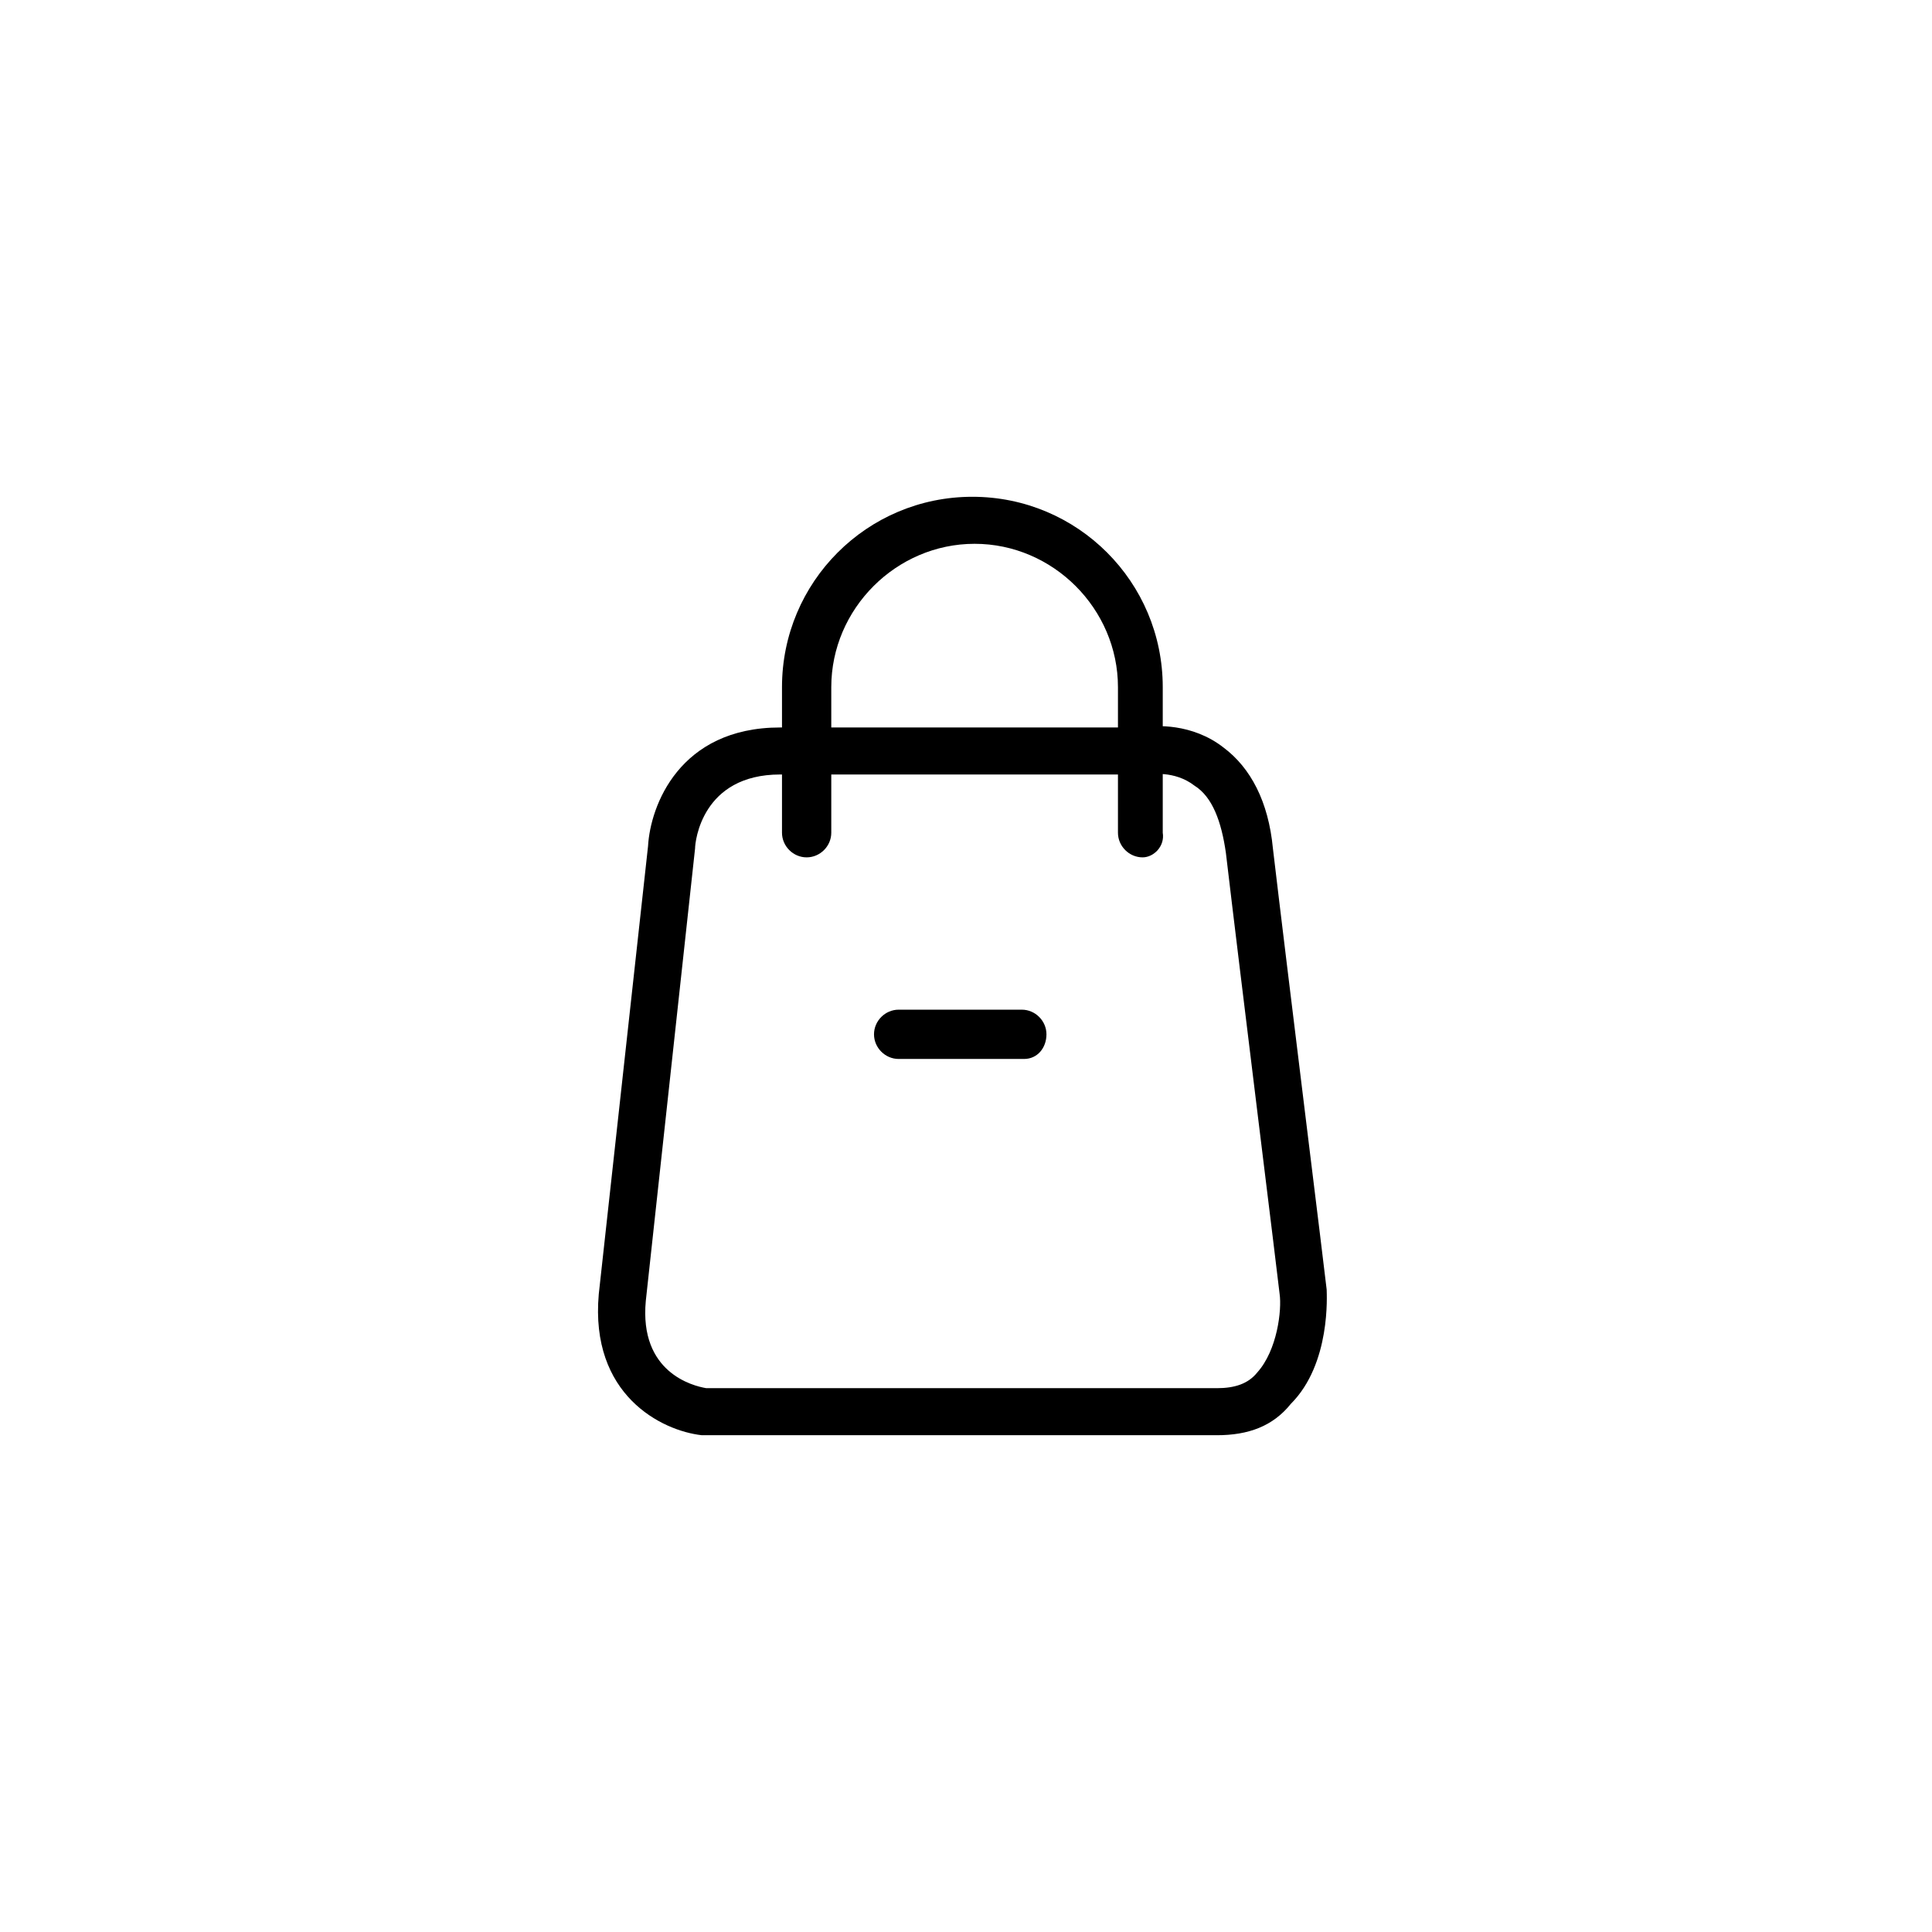
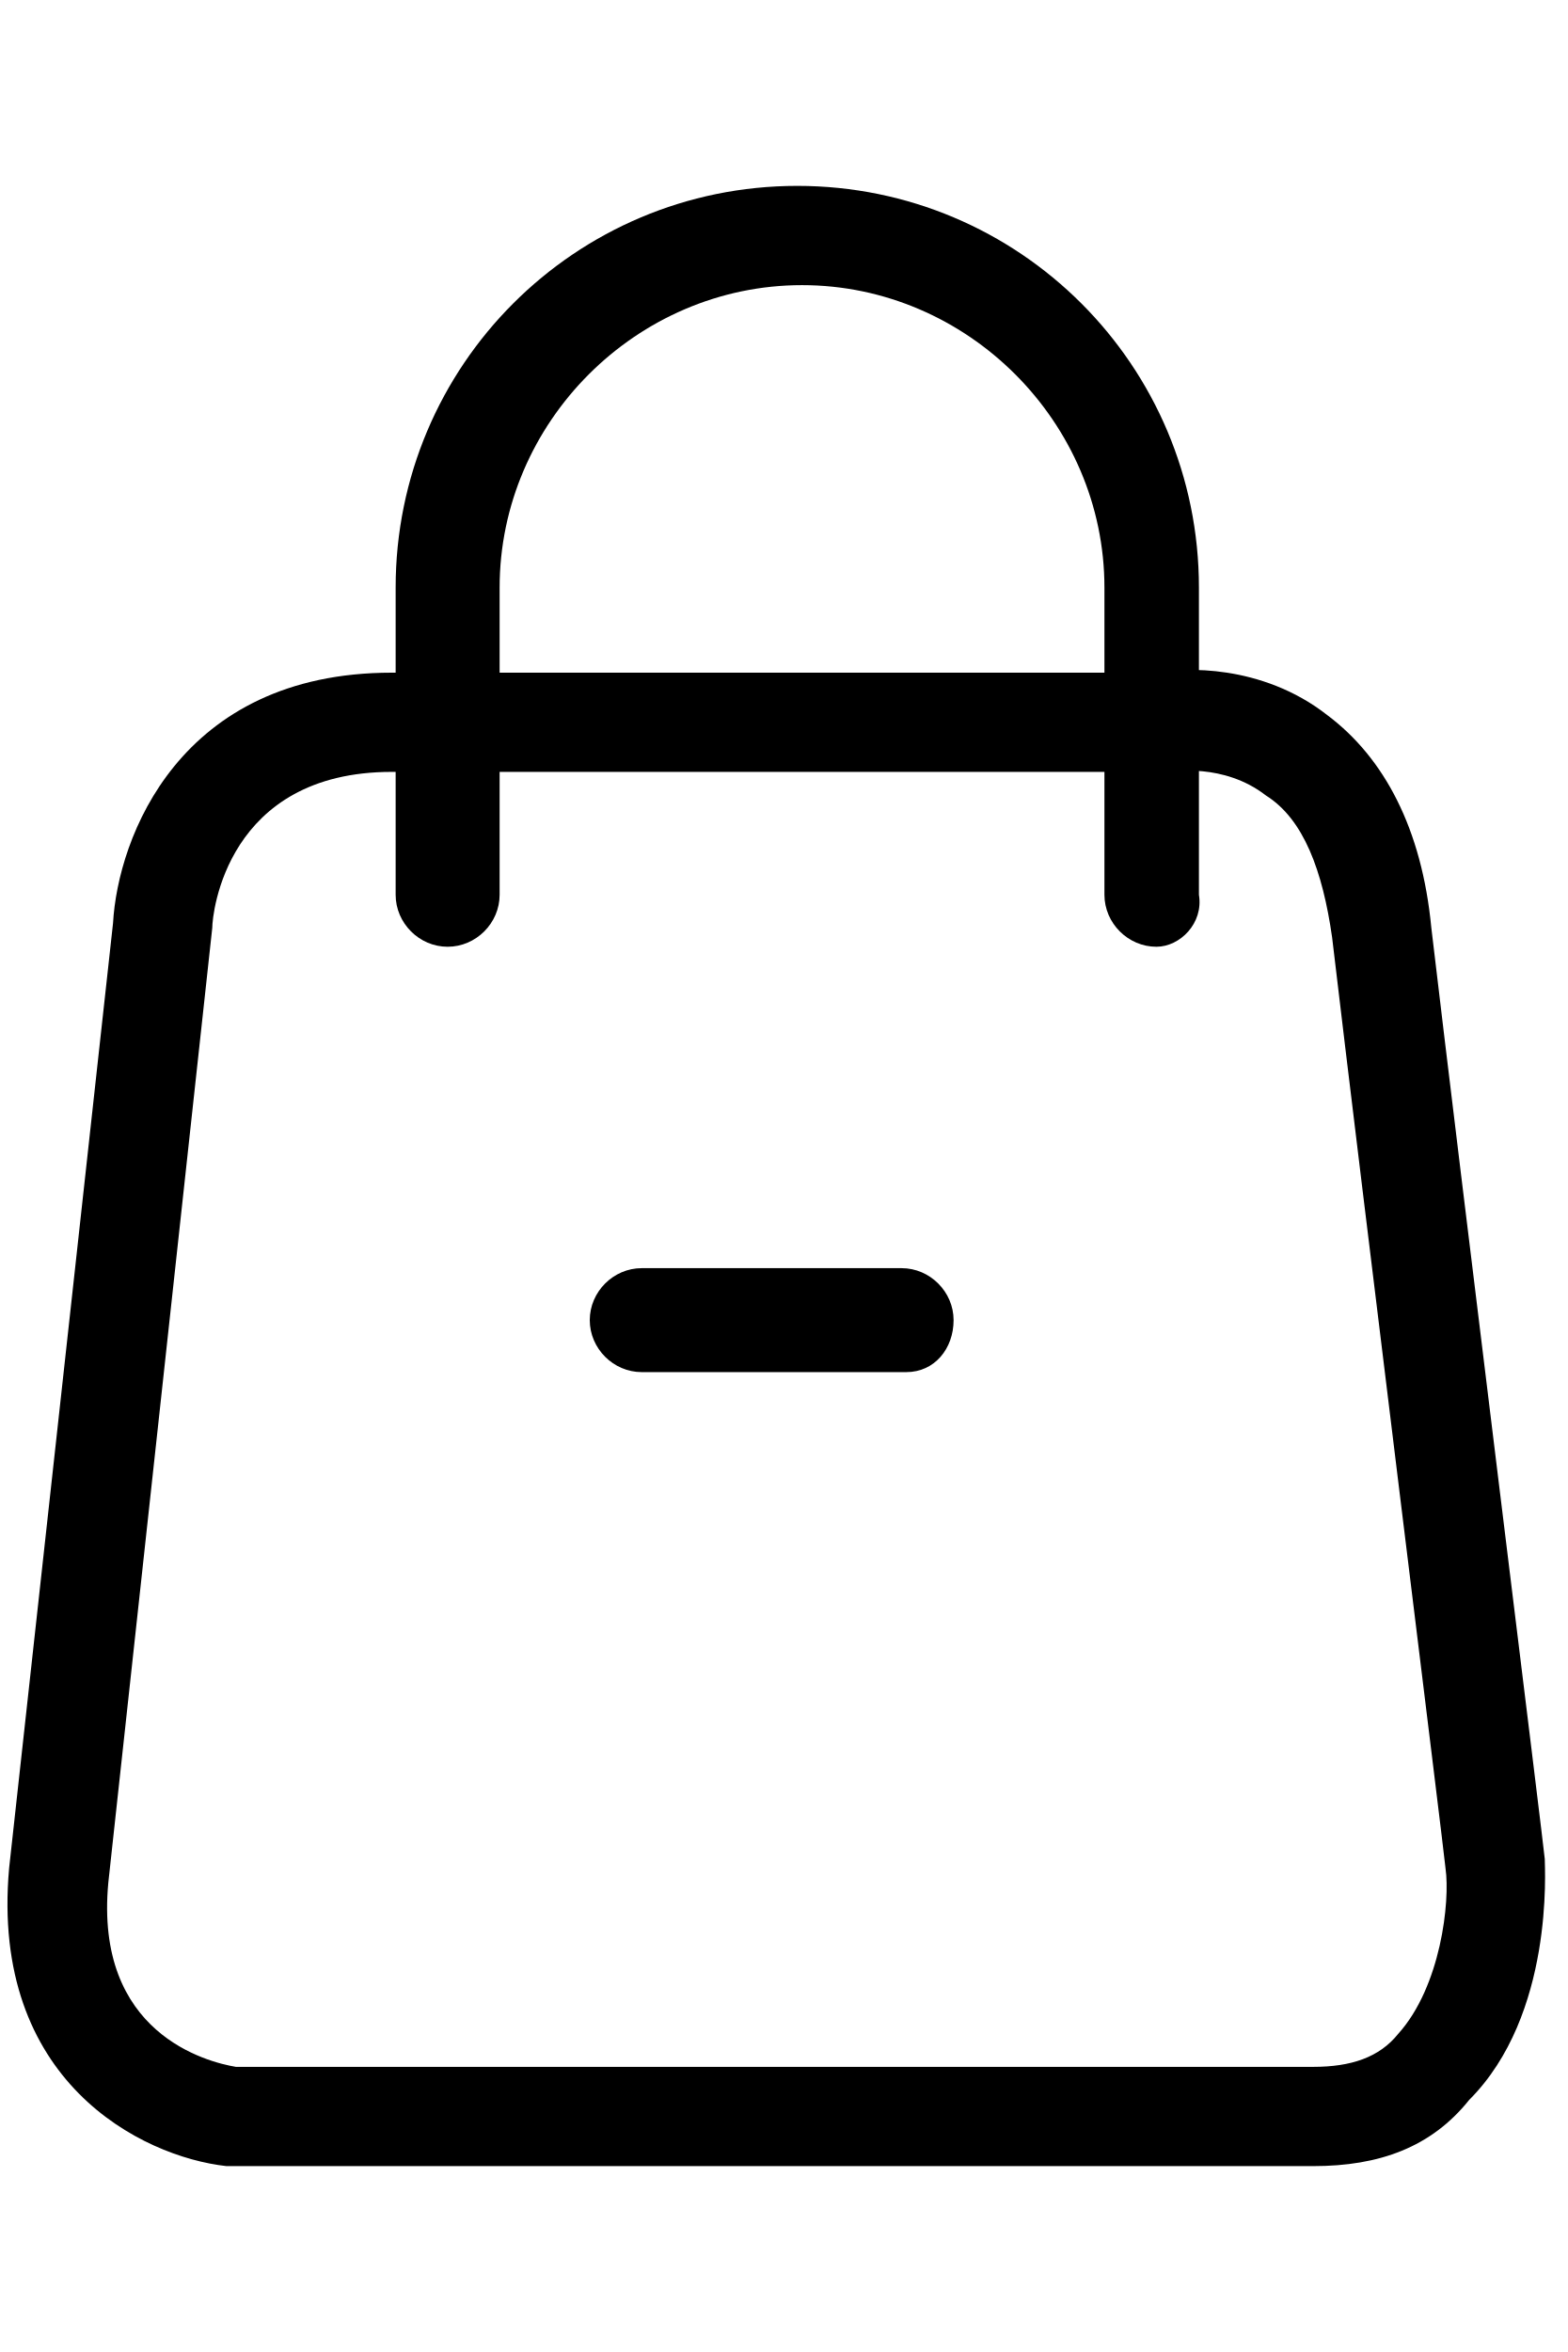
- <svg xmlns="http://www.w3.org/2000/svg" width="104" height="104" viewBox="0 0 104 104" fill="none">
-   <path d="M65.507 77.258H37.898H37.778C35.608 77.017 31.75 75.088 32.232 69.662L34.884 45.55C35.005 43.379 36.572 39.16 41.997 39.16H61.649C62.132 39.039 64.181 38.919 65.869 40.245C67.316 41.33 68.28 43.138 68.521 45.67C69.245 51.819 71.415 69.301 71.415 69.421C71.415 69.662 71.656 73.4 69.486 75.57C68.521 76.775 67.195 77.258 65.507 77.258ZM38.019 74.726H65.507C66.472 74.726 67.195 74.485 67.677 73.882C68.763 72.676 69.004 70.506 68.883 69.662C68.883 69.542 66.713 52.06 65.99 45.911C65.749 44.223 65.266 42.897 64.302 42.294C63.217 41.45 61.89 41.691 61.89 41.691C61.77 41.691 61.77 41.691 61.649 41.691H41.997C37.778 41.691 37.416 45.308 37.416 45.67L34.764 70.024C34.402 73.882 37.295 74.605 38.019 74.726Z" fill="black" />
-   <path d="M61.506 46.152C60.783 46.152 60.18 45.55 60.18 44.826V36.99C60.18 32.77 56.683 29.273 52.464 29.273C48.244 29.273 44.748 32.77 44.748 36.99V44.826C44.748 45.55 44.145 46.152 43.421 46.152C42.698 46.152 42.095 45.55 42.095 44.826V36.99C42.095 31.323 46.677 26.742 52.343 26.742C58.01 26.742 62.591 31.323 62.591 36.99V44.826C62.712 45.55 62.109 46.152 61.506 46.152Z" fill="black" />
-   <path d="M55.125 57.004H48.374C47.651 57.004 47.048 56.401 47.048 55.677C47.048 54.954 47.651 54.351 48.374 54.351H55.005C55.728 54.351 56.331 54.954 56.331 55.677C56.331 56.401 55.849 57.004 55.125 57.004Z" fill="black" />
+ <svg xmlns="http://www.w3.org/2000/svg" width="40" height="60" viewBox="0 0 40 52" fill="none">
+   <path d="M33.507 51.258H5.898H5.778C3.607 51.017 -0.251 49.088 0.232 43.662L2.884 19.55C3.005 17.379 4.572 13.16 9.997 13.16H29.649C30.131 13.039 32.181 12.919 33.869 14.245C35.316 15.33 36.28 17.138 36.521 19.67C37.245 25.819 39.415 43.301 39.415 43.421C39.415 43.662 39.656 47.4 37.486 49.57C36.521 50.776 35.195 51.258 33.507 51.258ZM6.019 48.726H33.507C34.472 48.726 35.195 48.485 35.677 47.882C36.763 46.676 37.004 44.506 36.883 43.662C36.883 43.542 34.713 26.06 33.989 19.911C33.748 18.223 33.266 16.897 32.302 16.294C31.217 15.45 29.89 15.691 29.89 15.691C29.77 15.691 29.77 15.691 29.649 15.691H9.997C5.778 15.691 5.416 19.308 5.416 19.67L2.764 44.024C2.402 47.882 5.295 48.605 6.019 48.726Z" fill="black" />
+   <path d="M29.506 20.152C28.783 20.152 28.18 19.55 28.18 18.826V10.99C28.18 6.77 24.683 3.274 20.464 3.274C16.244 3.274 12.748 6.77 12.748 10.99V18.826C12.748 19.55 12.145 20.152 11.421 20.152C10.698 20.152 10.095 19.55 10.095 18.826V10.99C10.095 5.323 14.677 0.742 20.343 0.742C26.01 0.742 30.591 5.323 30.591 10.99V18.826C30.712 19.55 30.109 20.152 29.506 20.152Z" fill="black" />
+   <path d="M23.125 31.003H16.374C15.65 31.003 15.048 30.401 15.048 29.677C15.048 28.954 15.65 28.351 16.374 28.351H23.005C23.728 28.351 24.331 28.954 24.331 29.677C24.331 30.401 23.849 31.003 23.125 31.003Z" fill="black" />
</svg>
